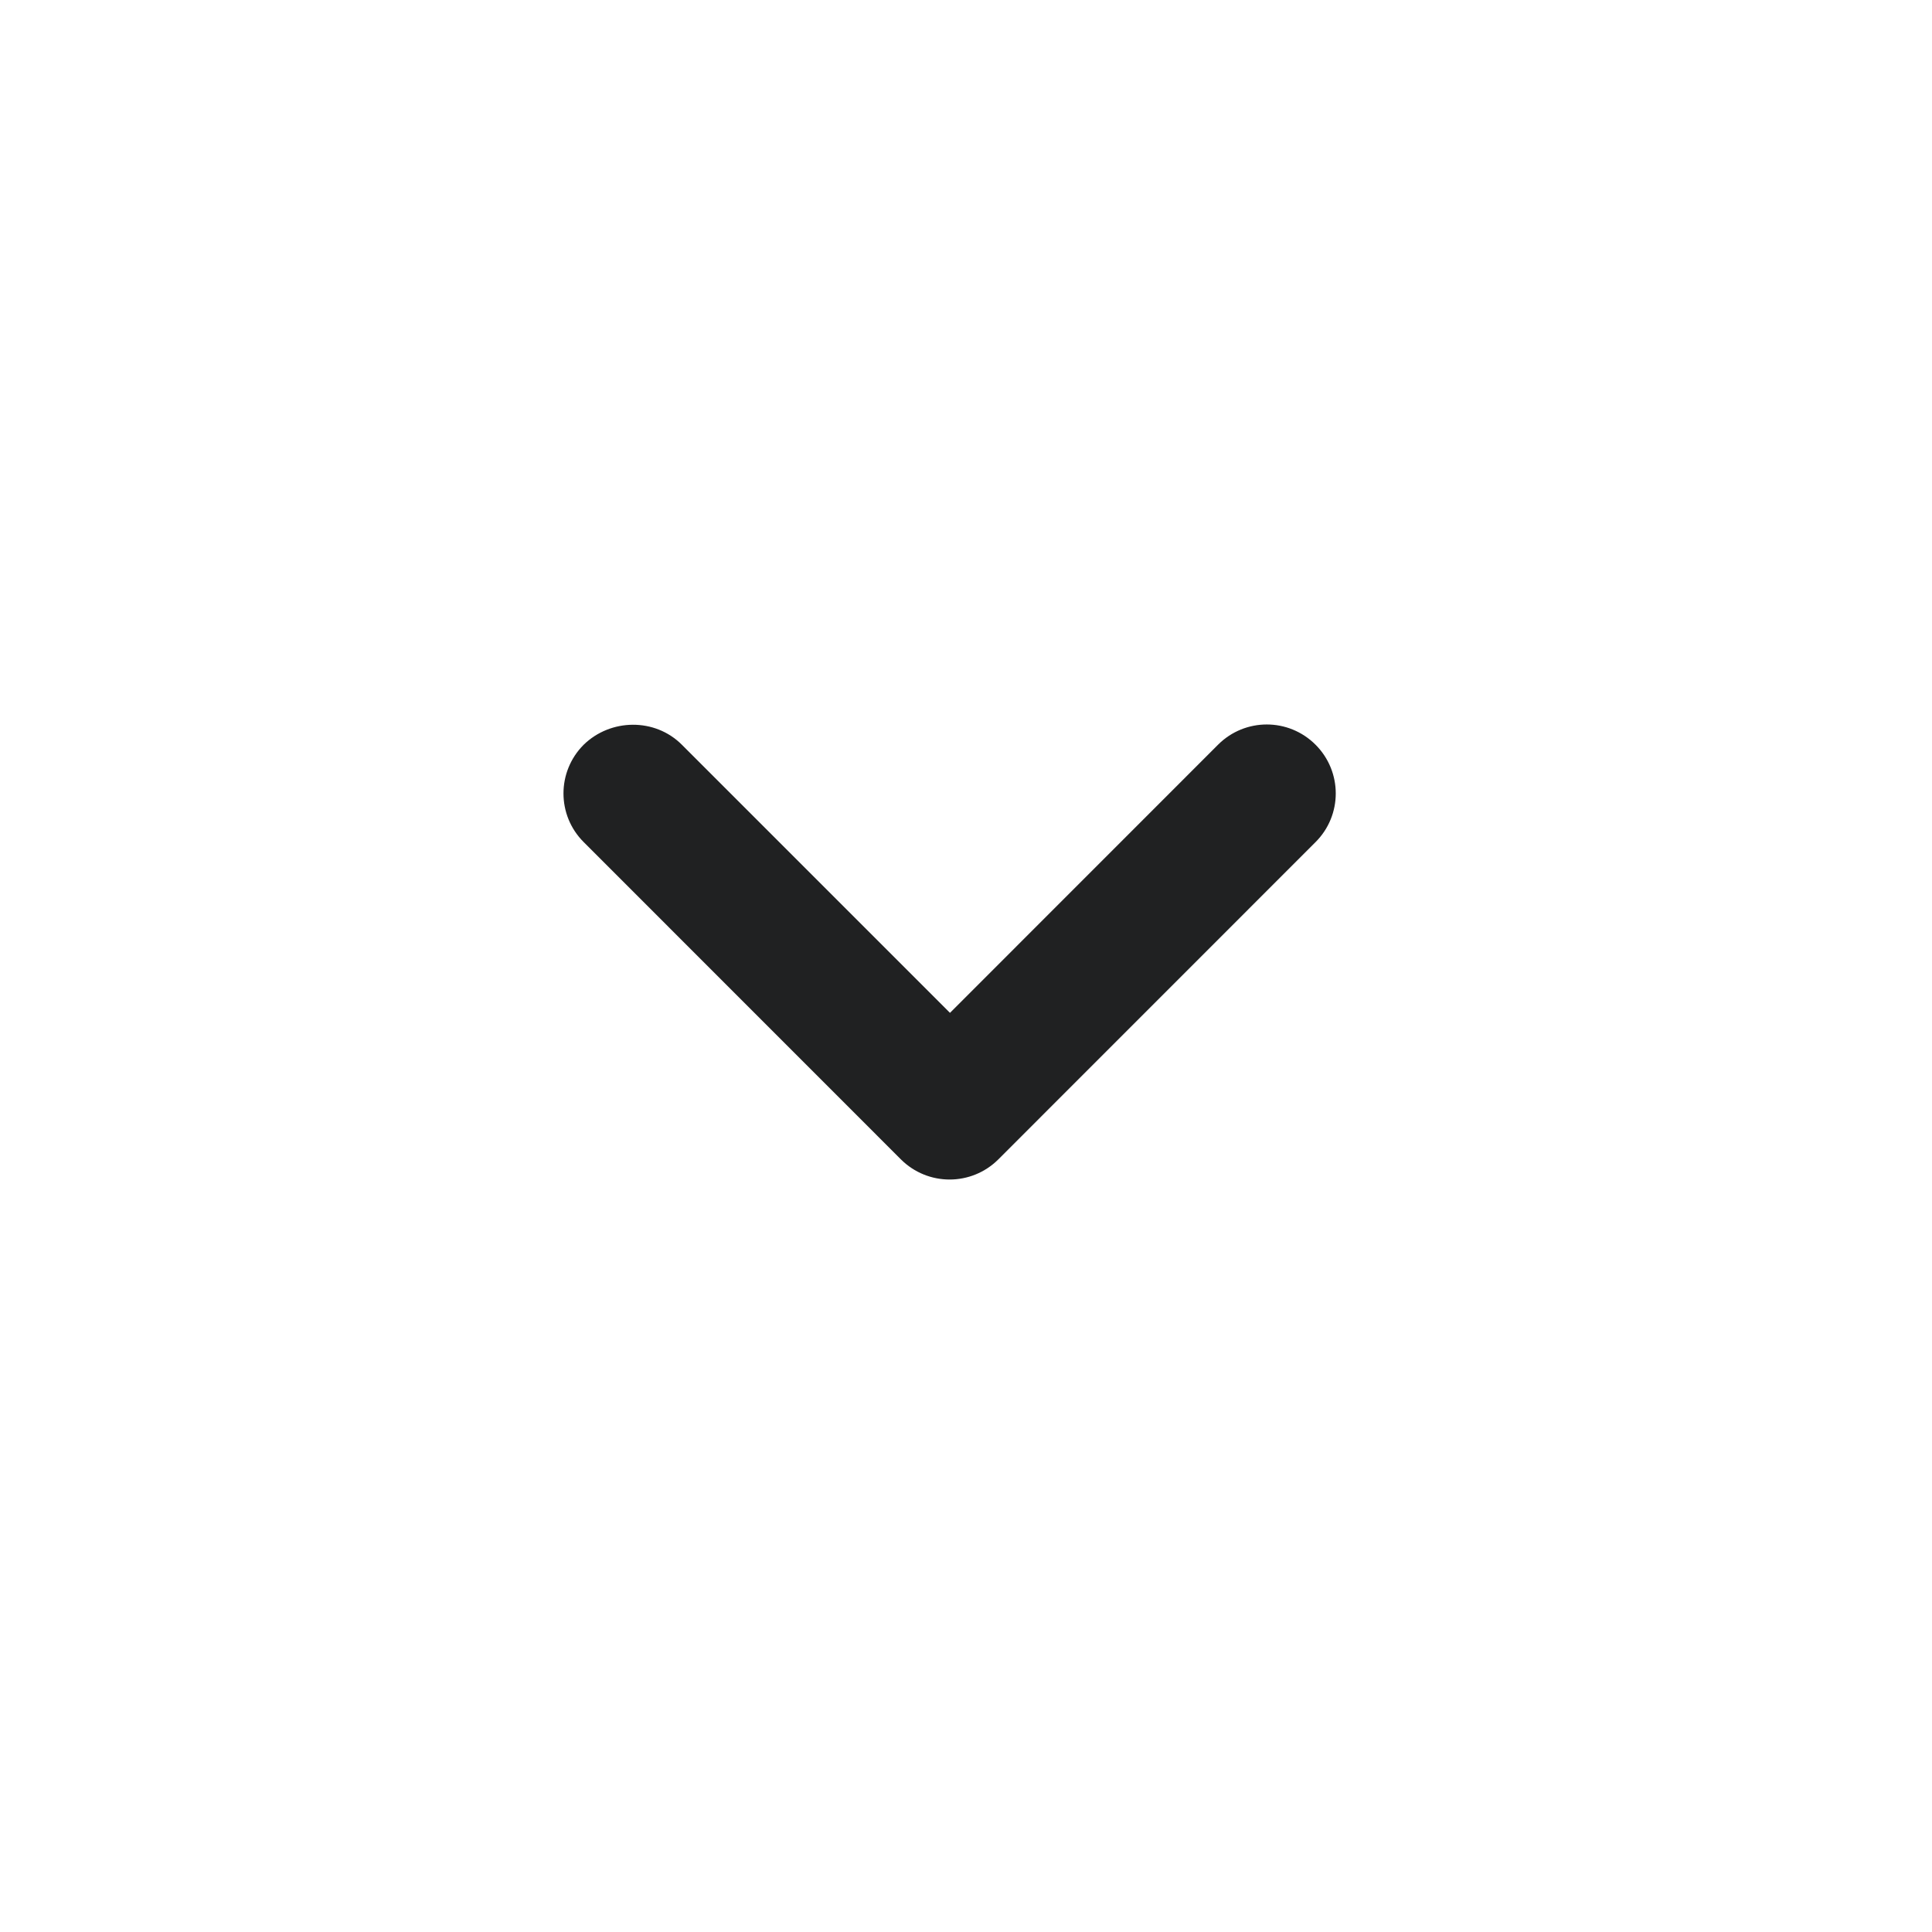
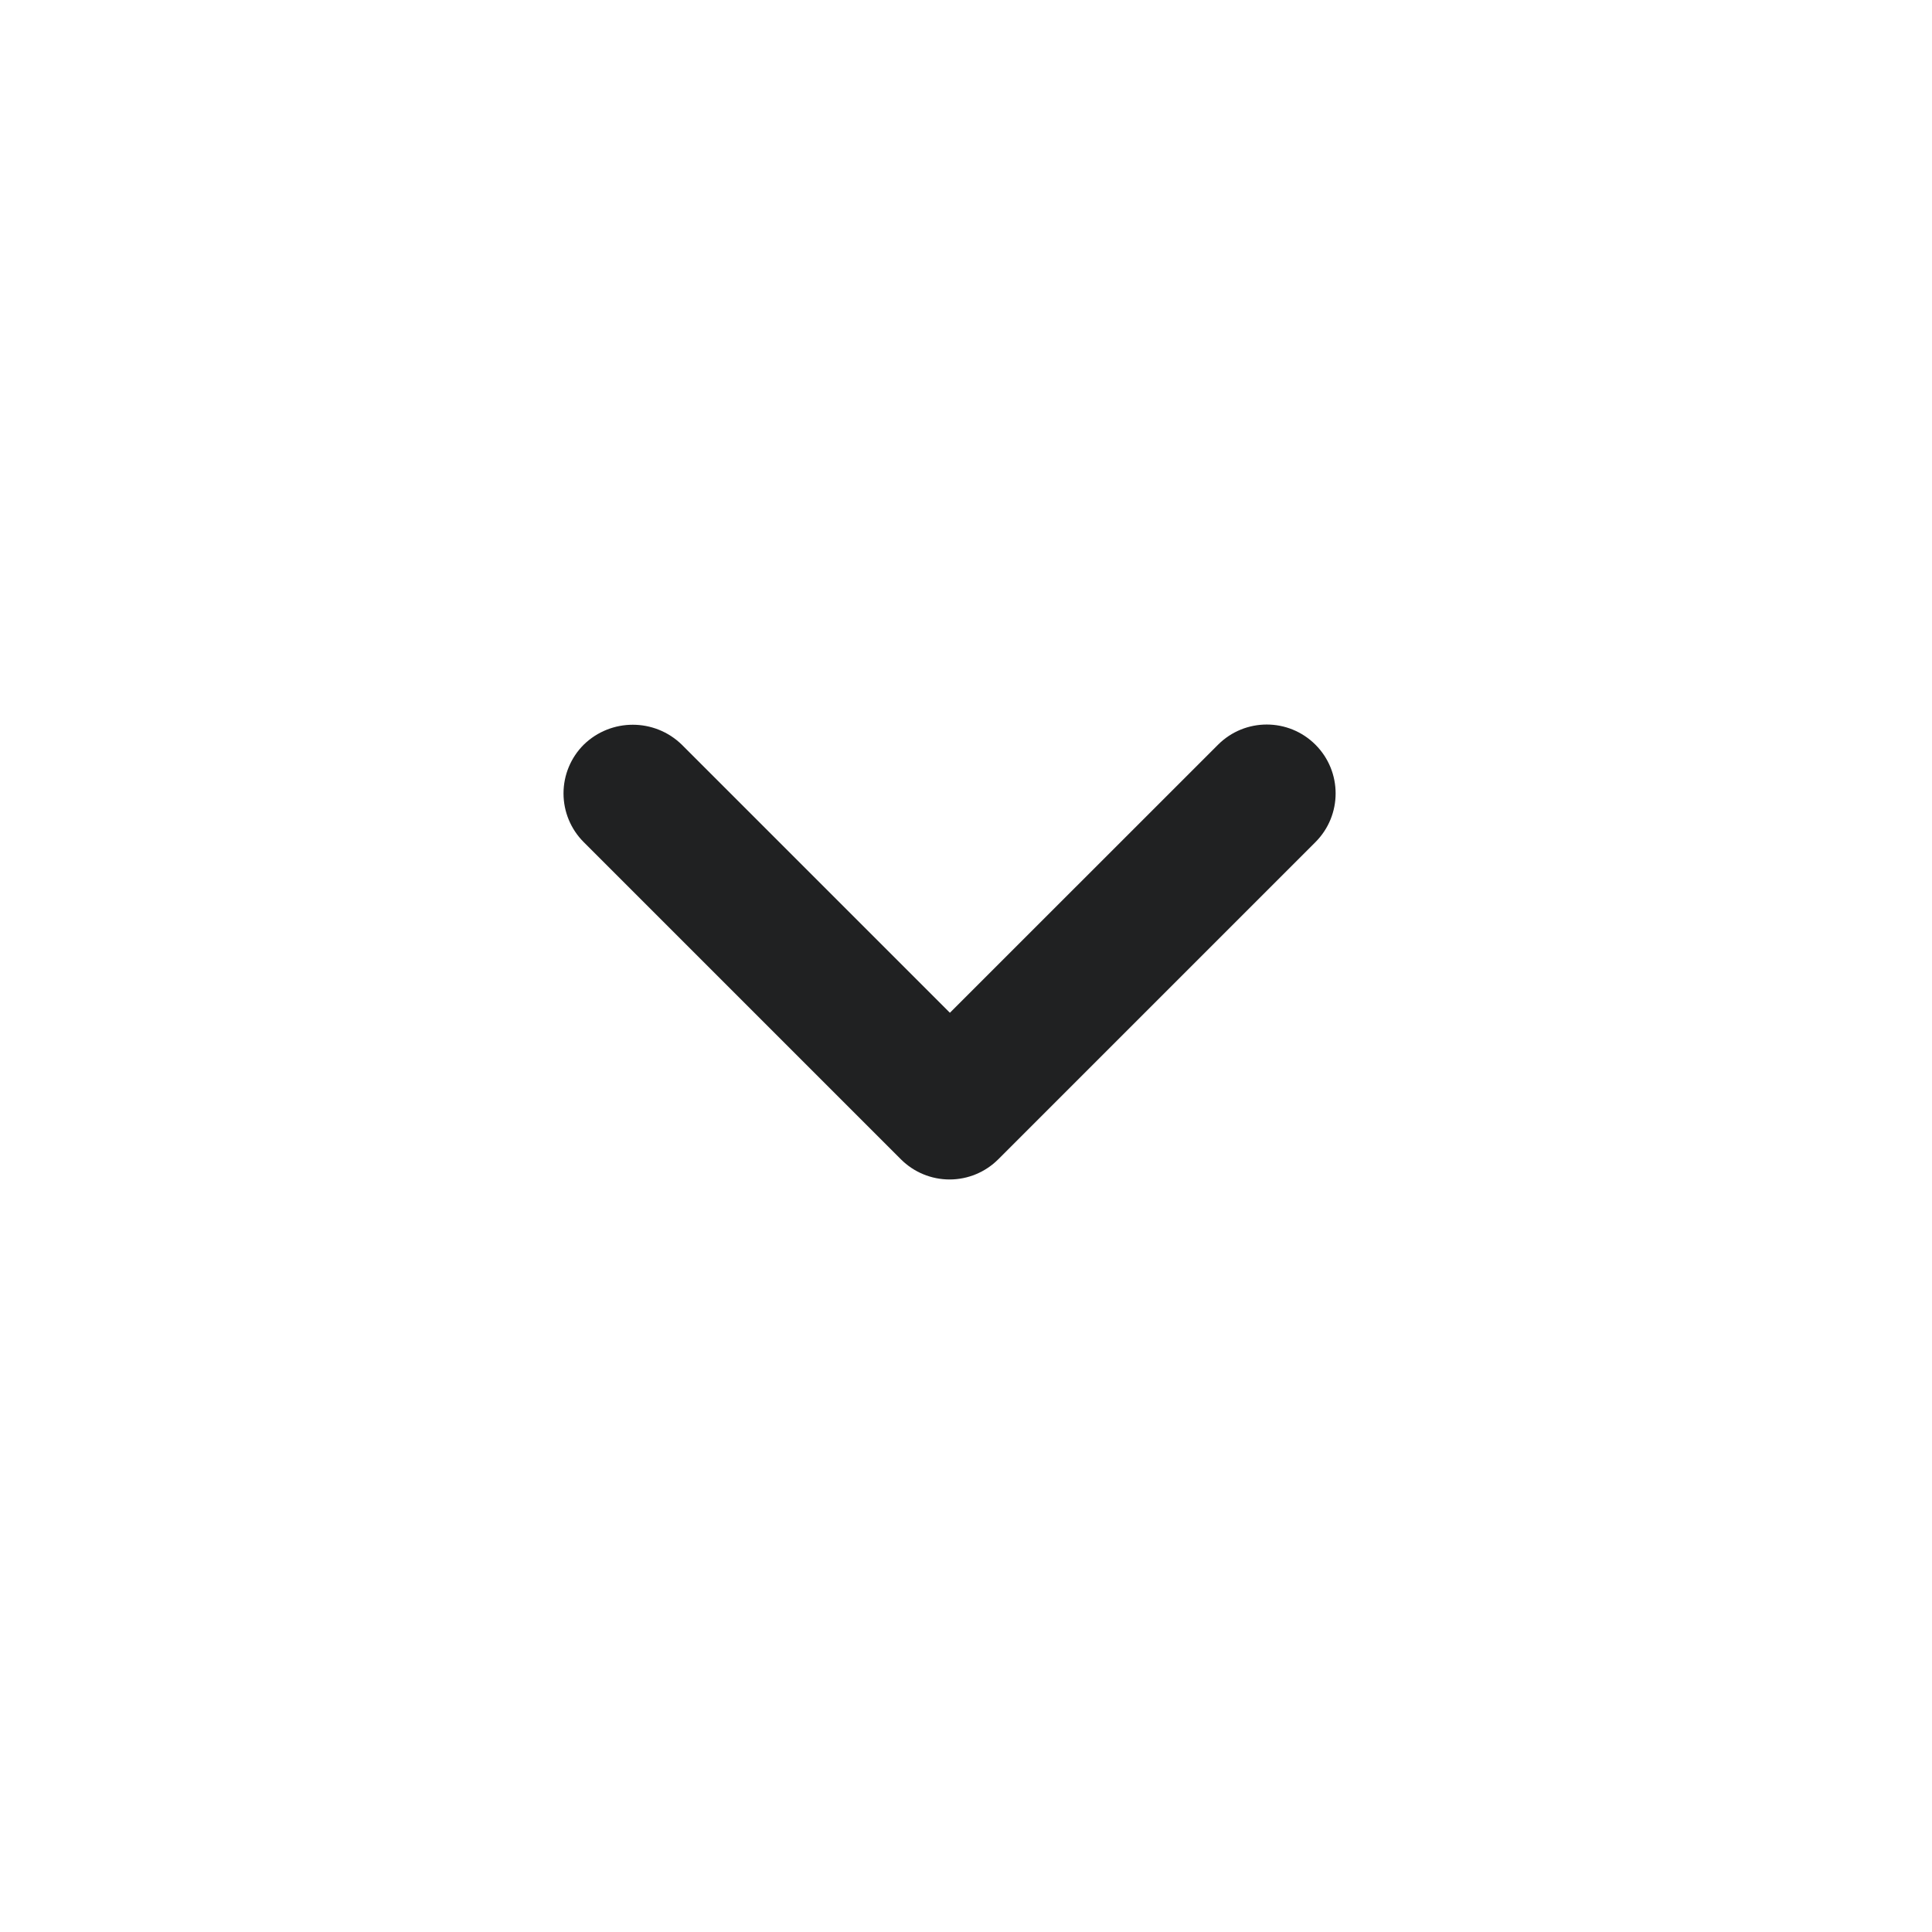
- <svg xmlns="http://www.w3.org/2000/svg" width="24" height="24" viewBox="0 0 24 24" fill="none">
-   <path d="M8.47 9.251L11.801 12.582L15.131 9.251C15.466 8.916 16.007 8.916 16.342 9.251C16.677 9.586 16.677 10.127 16.342 10.461L12.402 14.402C12.067 14.736 11.526 14.736 11.191 14.402L7.251 10.461C6.916 10.127 6.916 9.586 7.251 9.251C7.586 8.925 8.135 8.916 8.47 9.251Z" fill="#202122" />
+ <svg xmlns="http://www.w3.org/2000/svg" width="24" height="24" fill="none">
+   <path fill="#202122" d="m8.47 9.251 3.33 3.33 3.331-3.33a.855.855 0 1 1 1.21 1.21l-3.94 3.94a.855.855 0 0 1-1.21 0l-3.94-3.94a.855.855 0 0 1 0-1.21.873.873 0 0 1 1.219 0Z" />
</svg>
